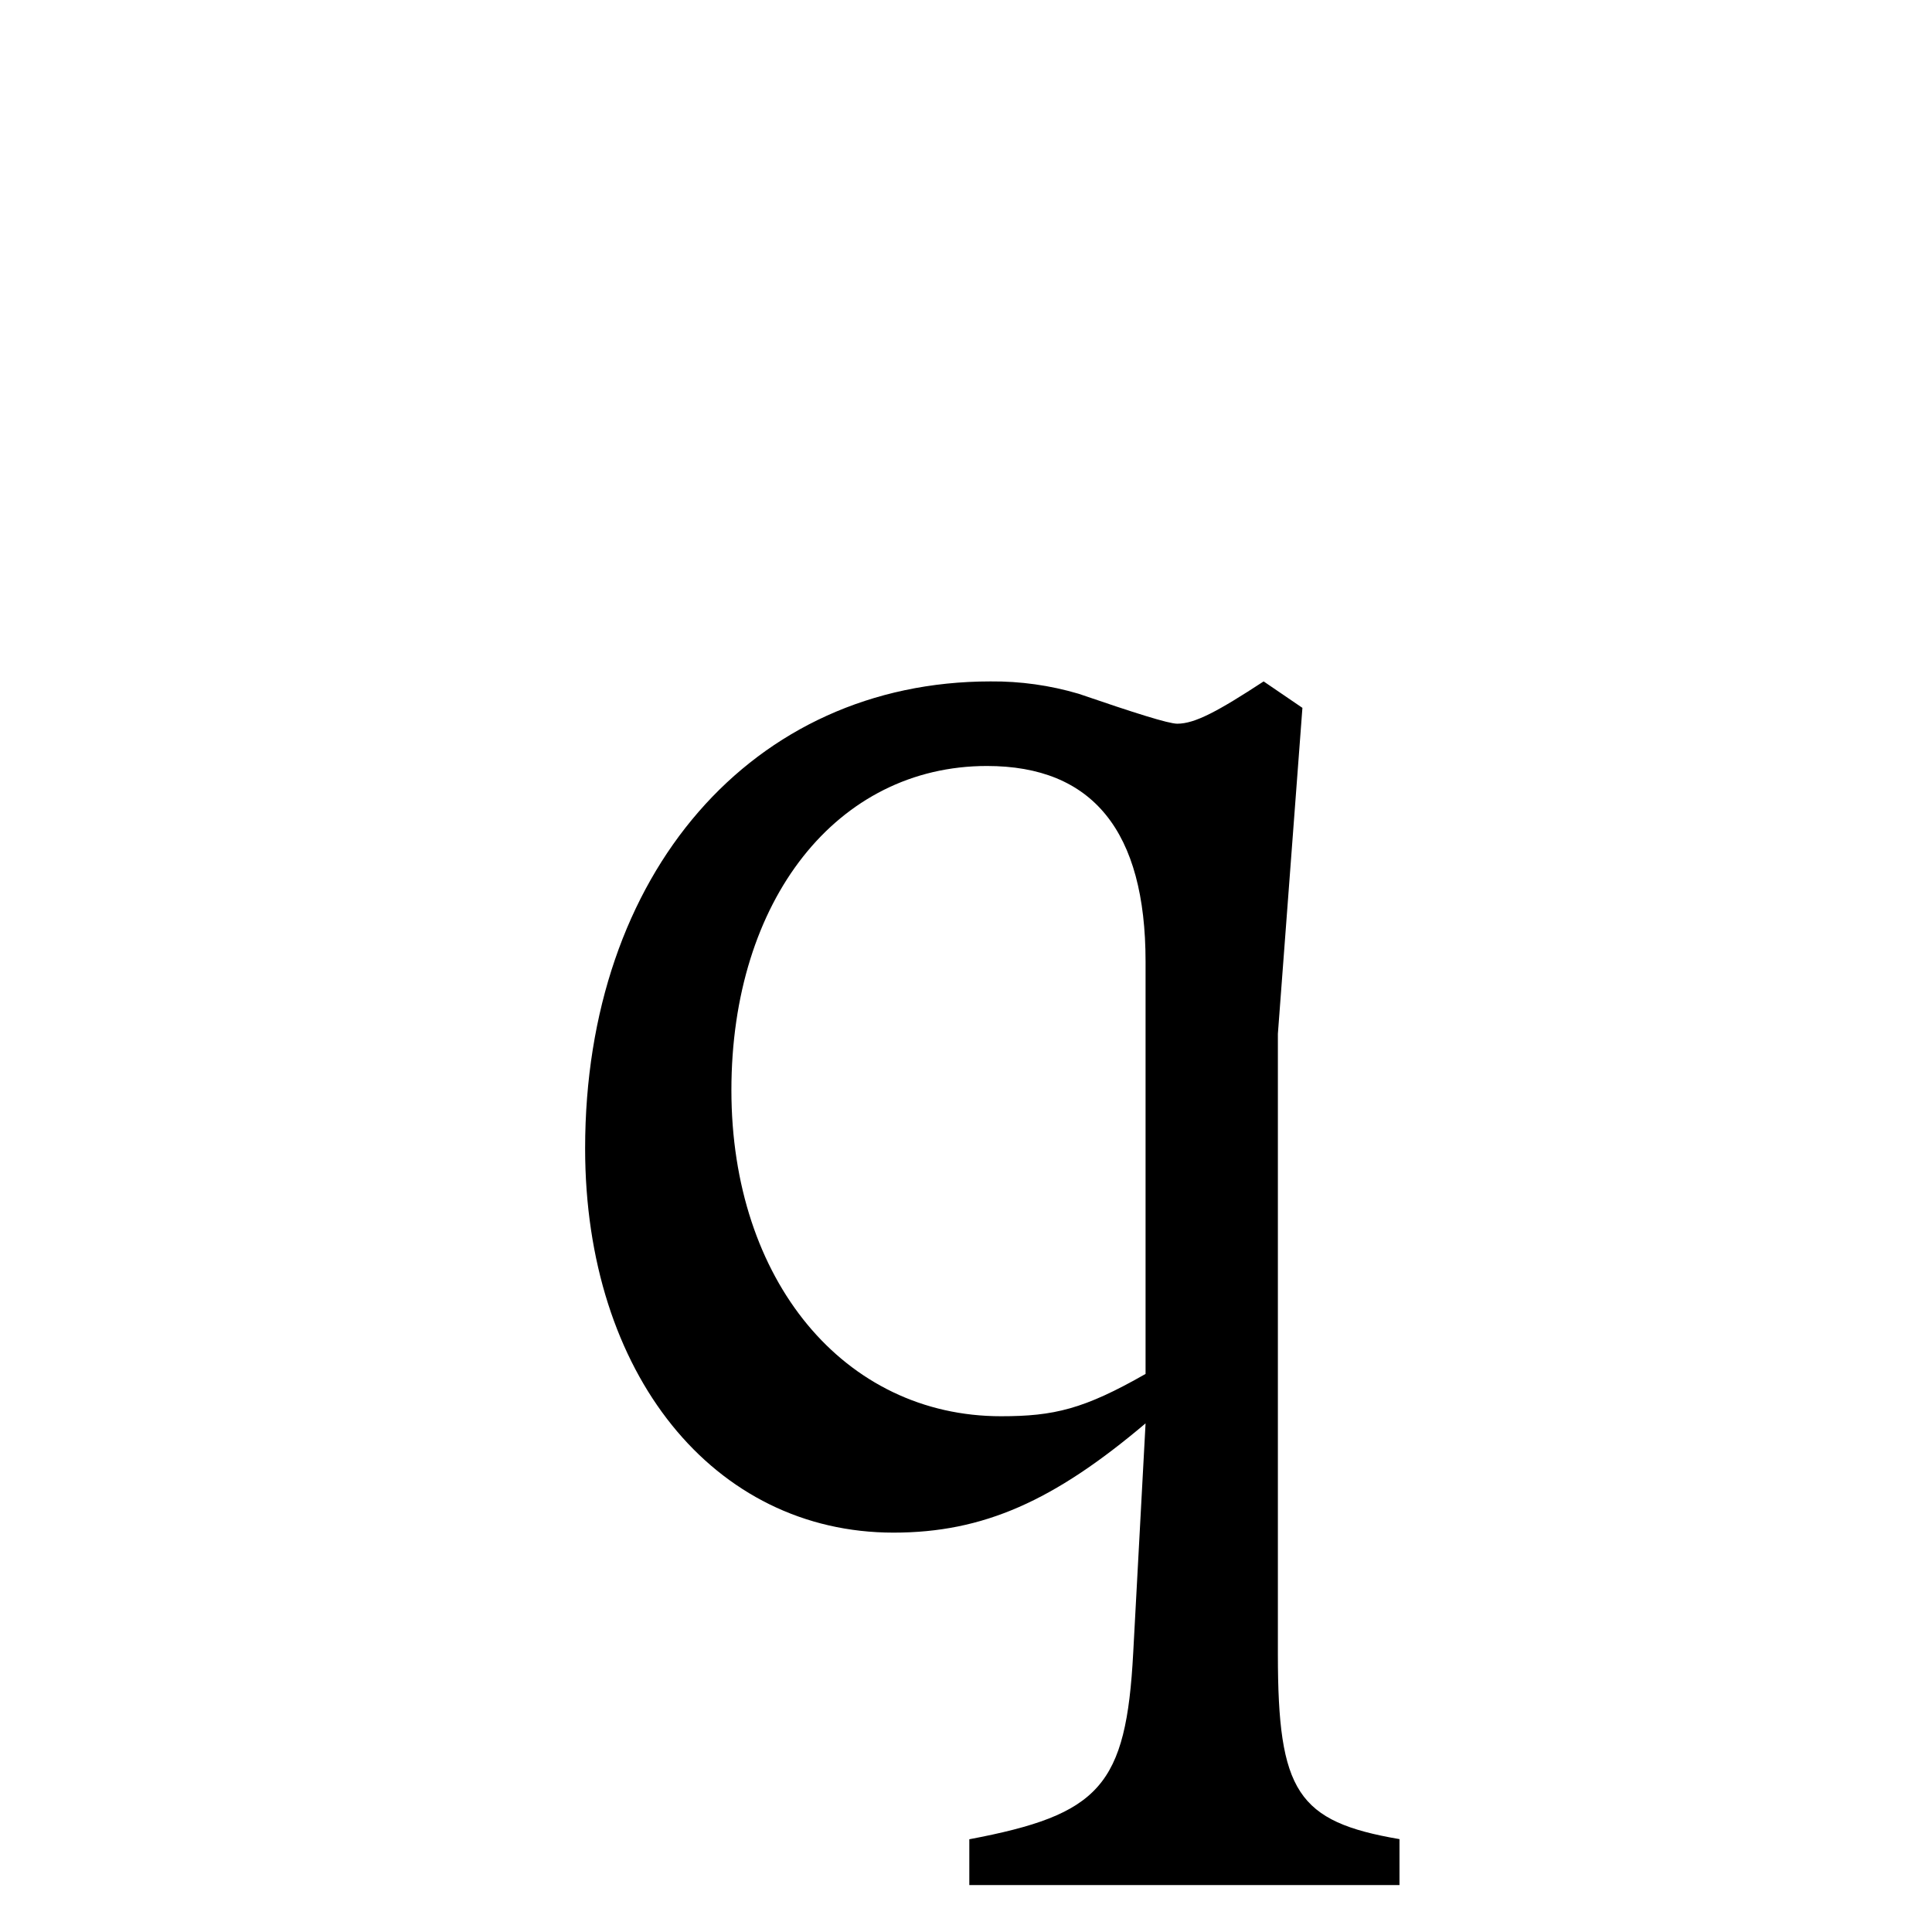
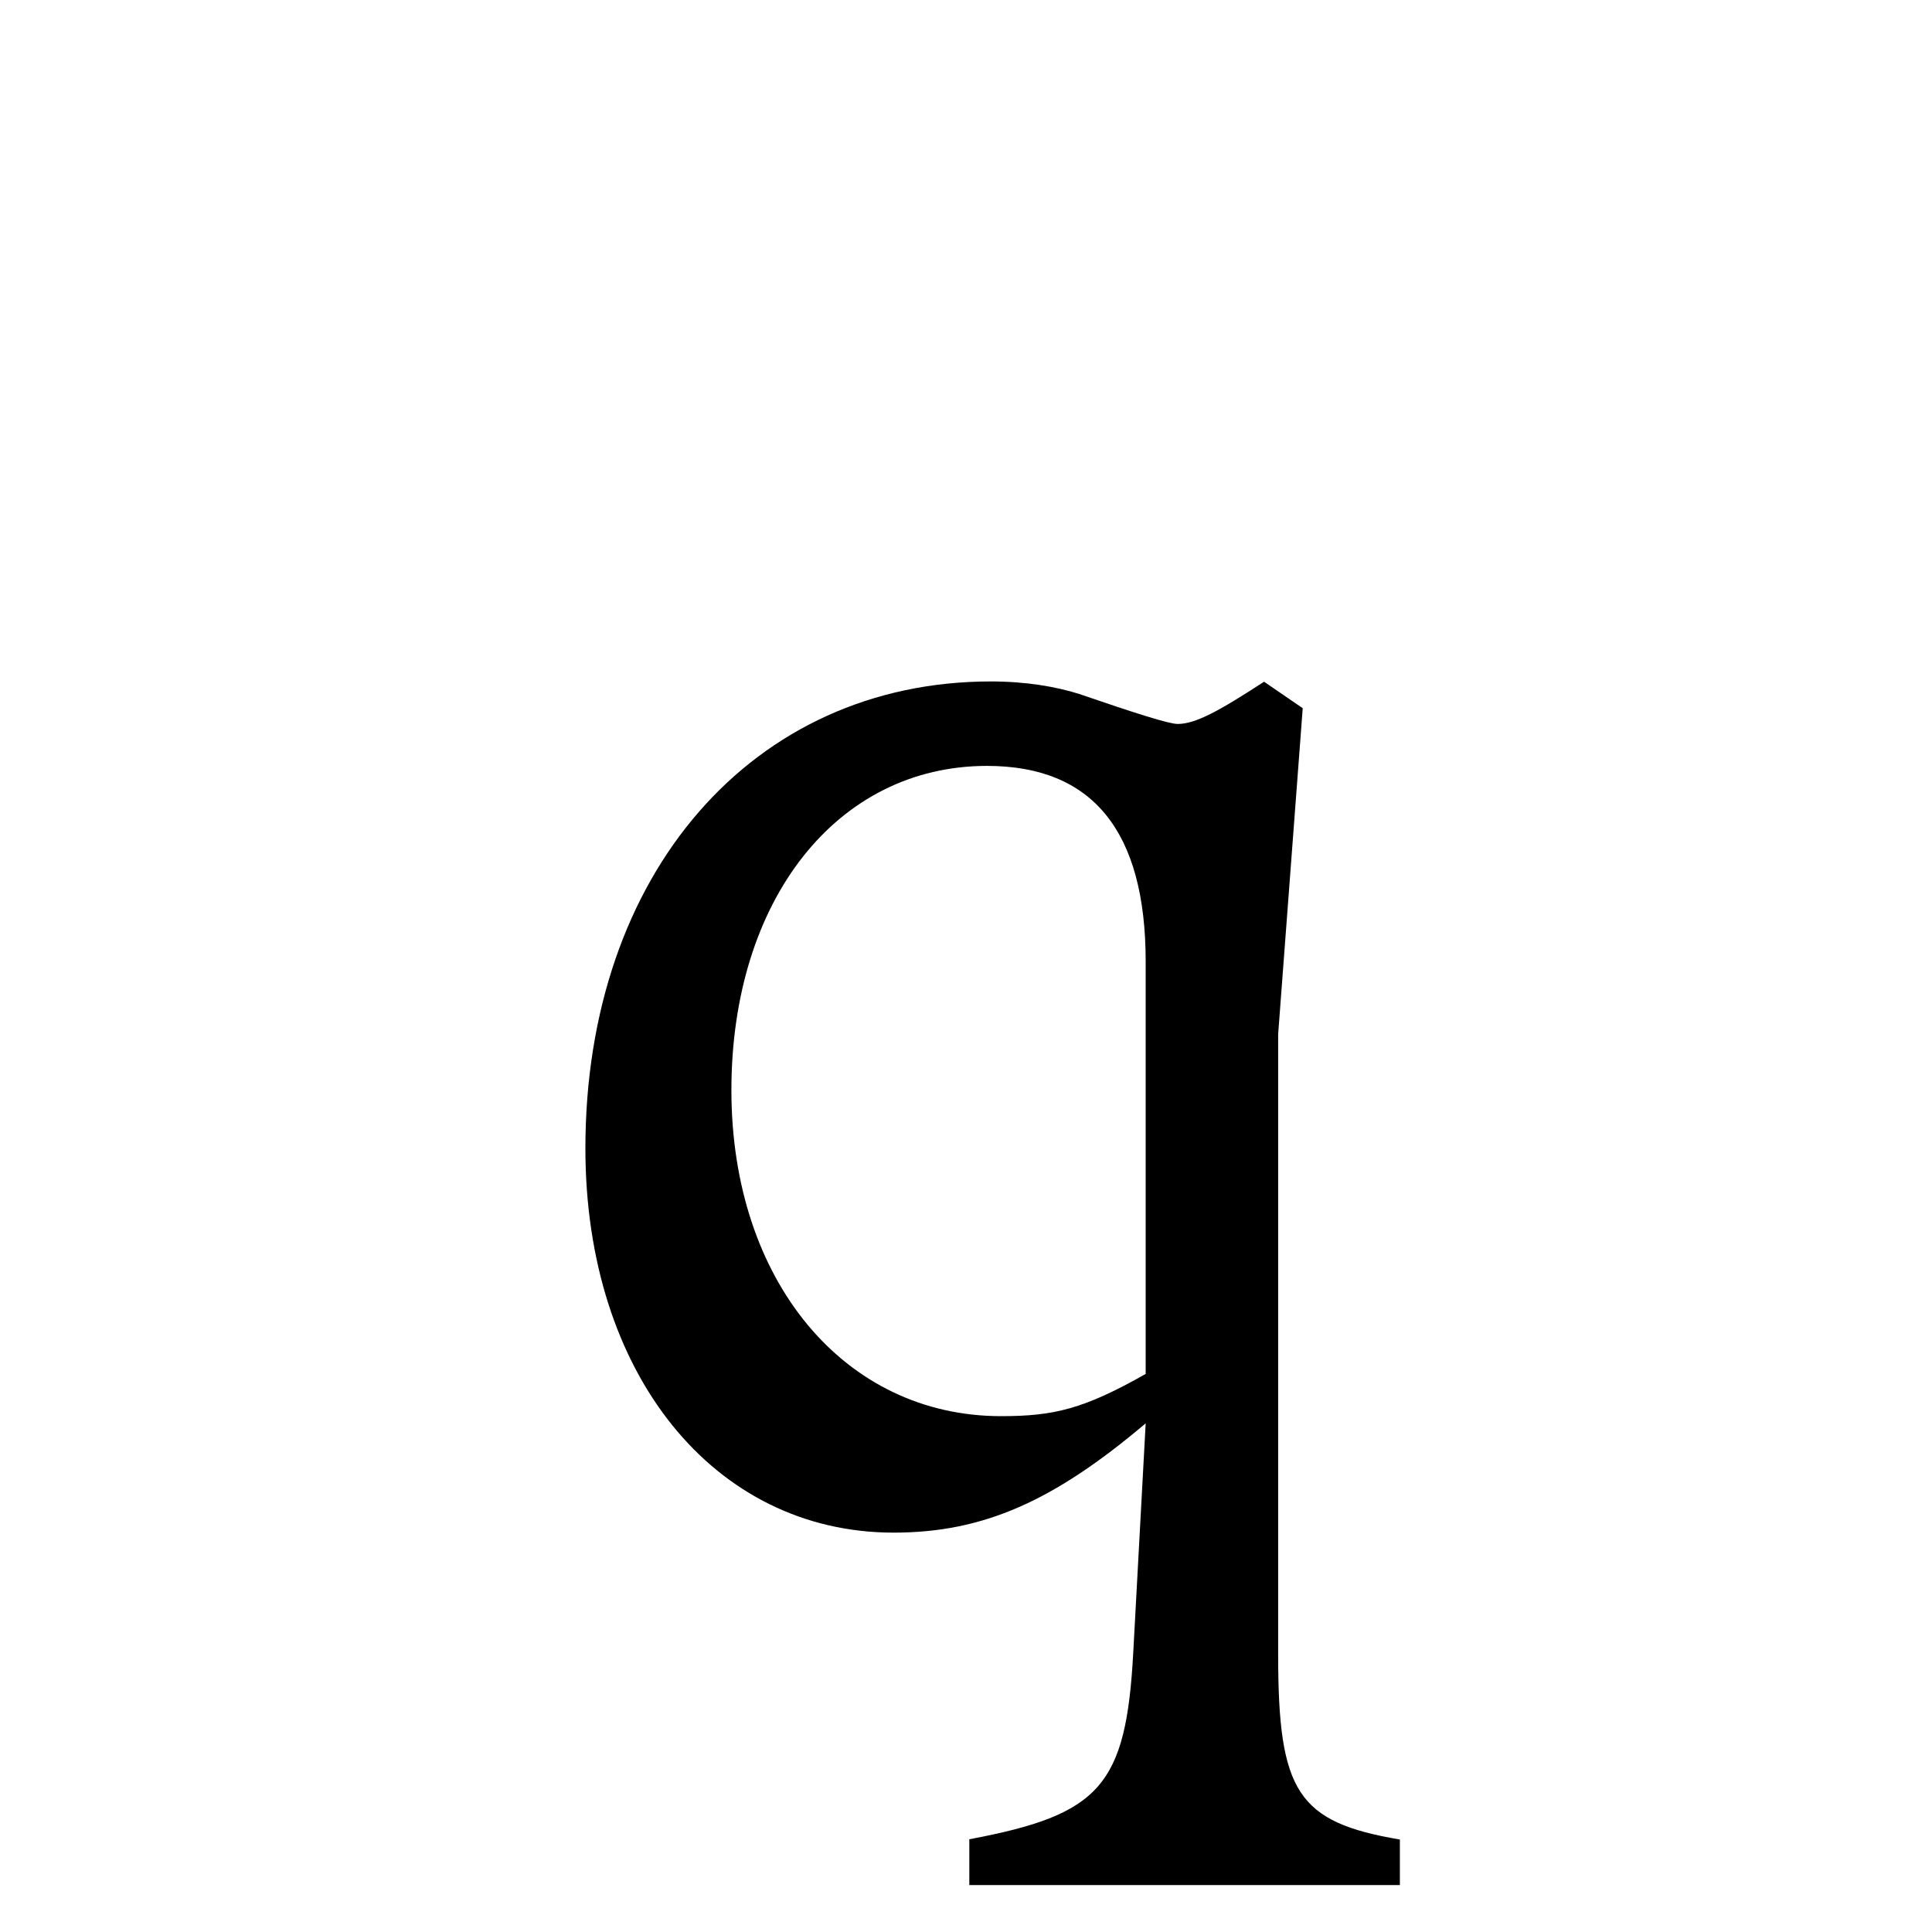
- <svg xmlns="http://www.w3.org/2000/svg" id="Layer_1" data-name="Layer 1" viewBox="0 0 700 700">
-   <path d="M351.2,683V666.4c47.26-8.94,56.83-19.16,59.39-67.69l4.47-83c-33.21,28.1-58.75,39.59-91.32,39.59-65.13,0-111.74-57.47-111.74-139.2,0-99.61,60.66-169.21,146.87-169.21a109.37,109.37,0,0,1,31.92,4.47c20.43,7,32.57,10.85,35.76,10.85,6.39,0,14.69-4.47,31.29-15.32l14.05,9.58L463,374.58V599.35c0,49.81,7,60.67,44.06,67V683Zm63.86-334.6q0-70.87-57.47-70.87C303.31,277.53,265,326.06,265,395s40.87,118.13,97.7,118.13c19.15,0,30-2.56,52.36-15.33Z" />
+ <svg xmlns="http://www.w3.org/2000/svg" version="1.1" id="Layer_1" x="0px" y="0px" viewBox="0 0 700 700" style="enable-background:new 0 0 700 700;" xml:space="preserve">
+   <g>
+     <path d="M351.2,683v-16.6c47.3-8.9,56.8-19.2,59.4-67.7l4.5-83c-33.2,28.1-58.7,39.6-91.3,39.6c-65.1,0-111.7-57.5-111.7-139.2   c0-99.6,60.7-169.2,146.9-169.2c12.8,0,23.6,1.9,31.9,4.5c20.4,7,32.6,10.9,35.8,10.9c6.4,0,14.7-4.5,31.3-15.3l14,9.6l-8.9,118.1   v224.8c0,49.8,7,60.7,44.1,67V683H351.2z M415.1,348.4c0-47.2-19.2-70.9-57.5-70.9c-54.3,0-92.6,48.5-92.6,117.5   s40.9,118.1,97.7,118.1c19.2,0,30-2.6,52.4-15.3V348.4z" />
+   </g>
</svg>
